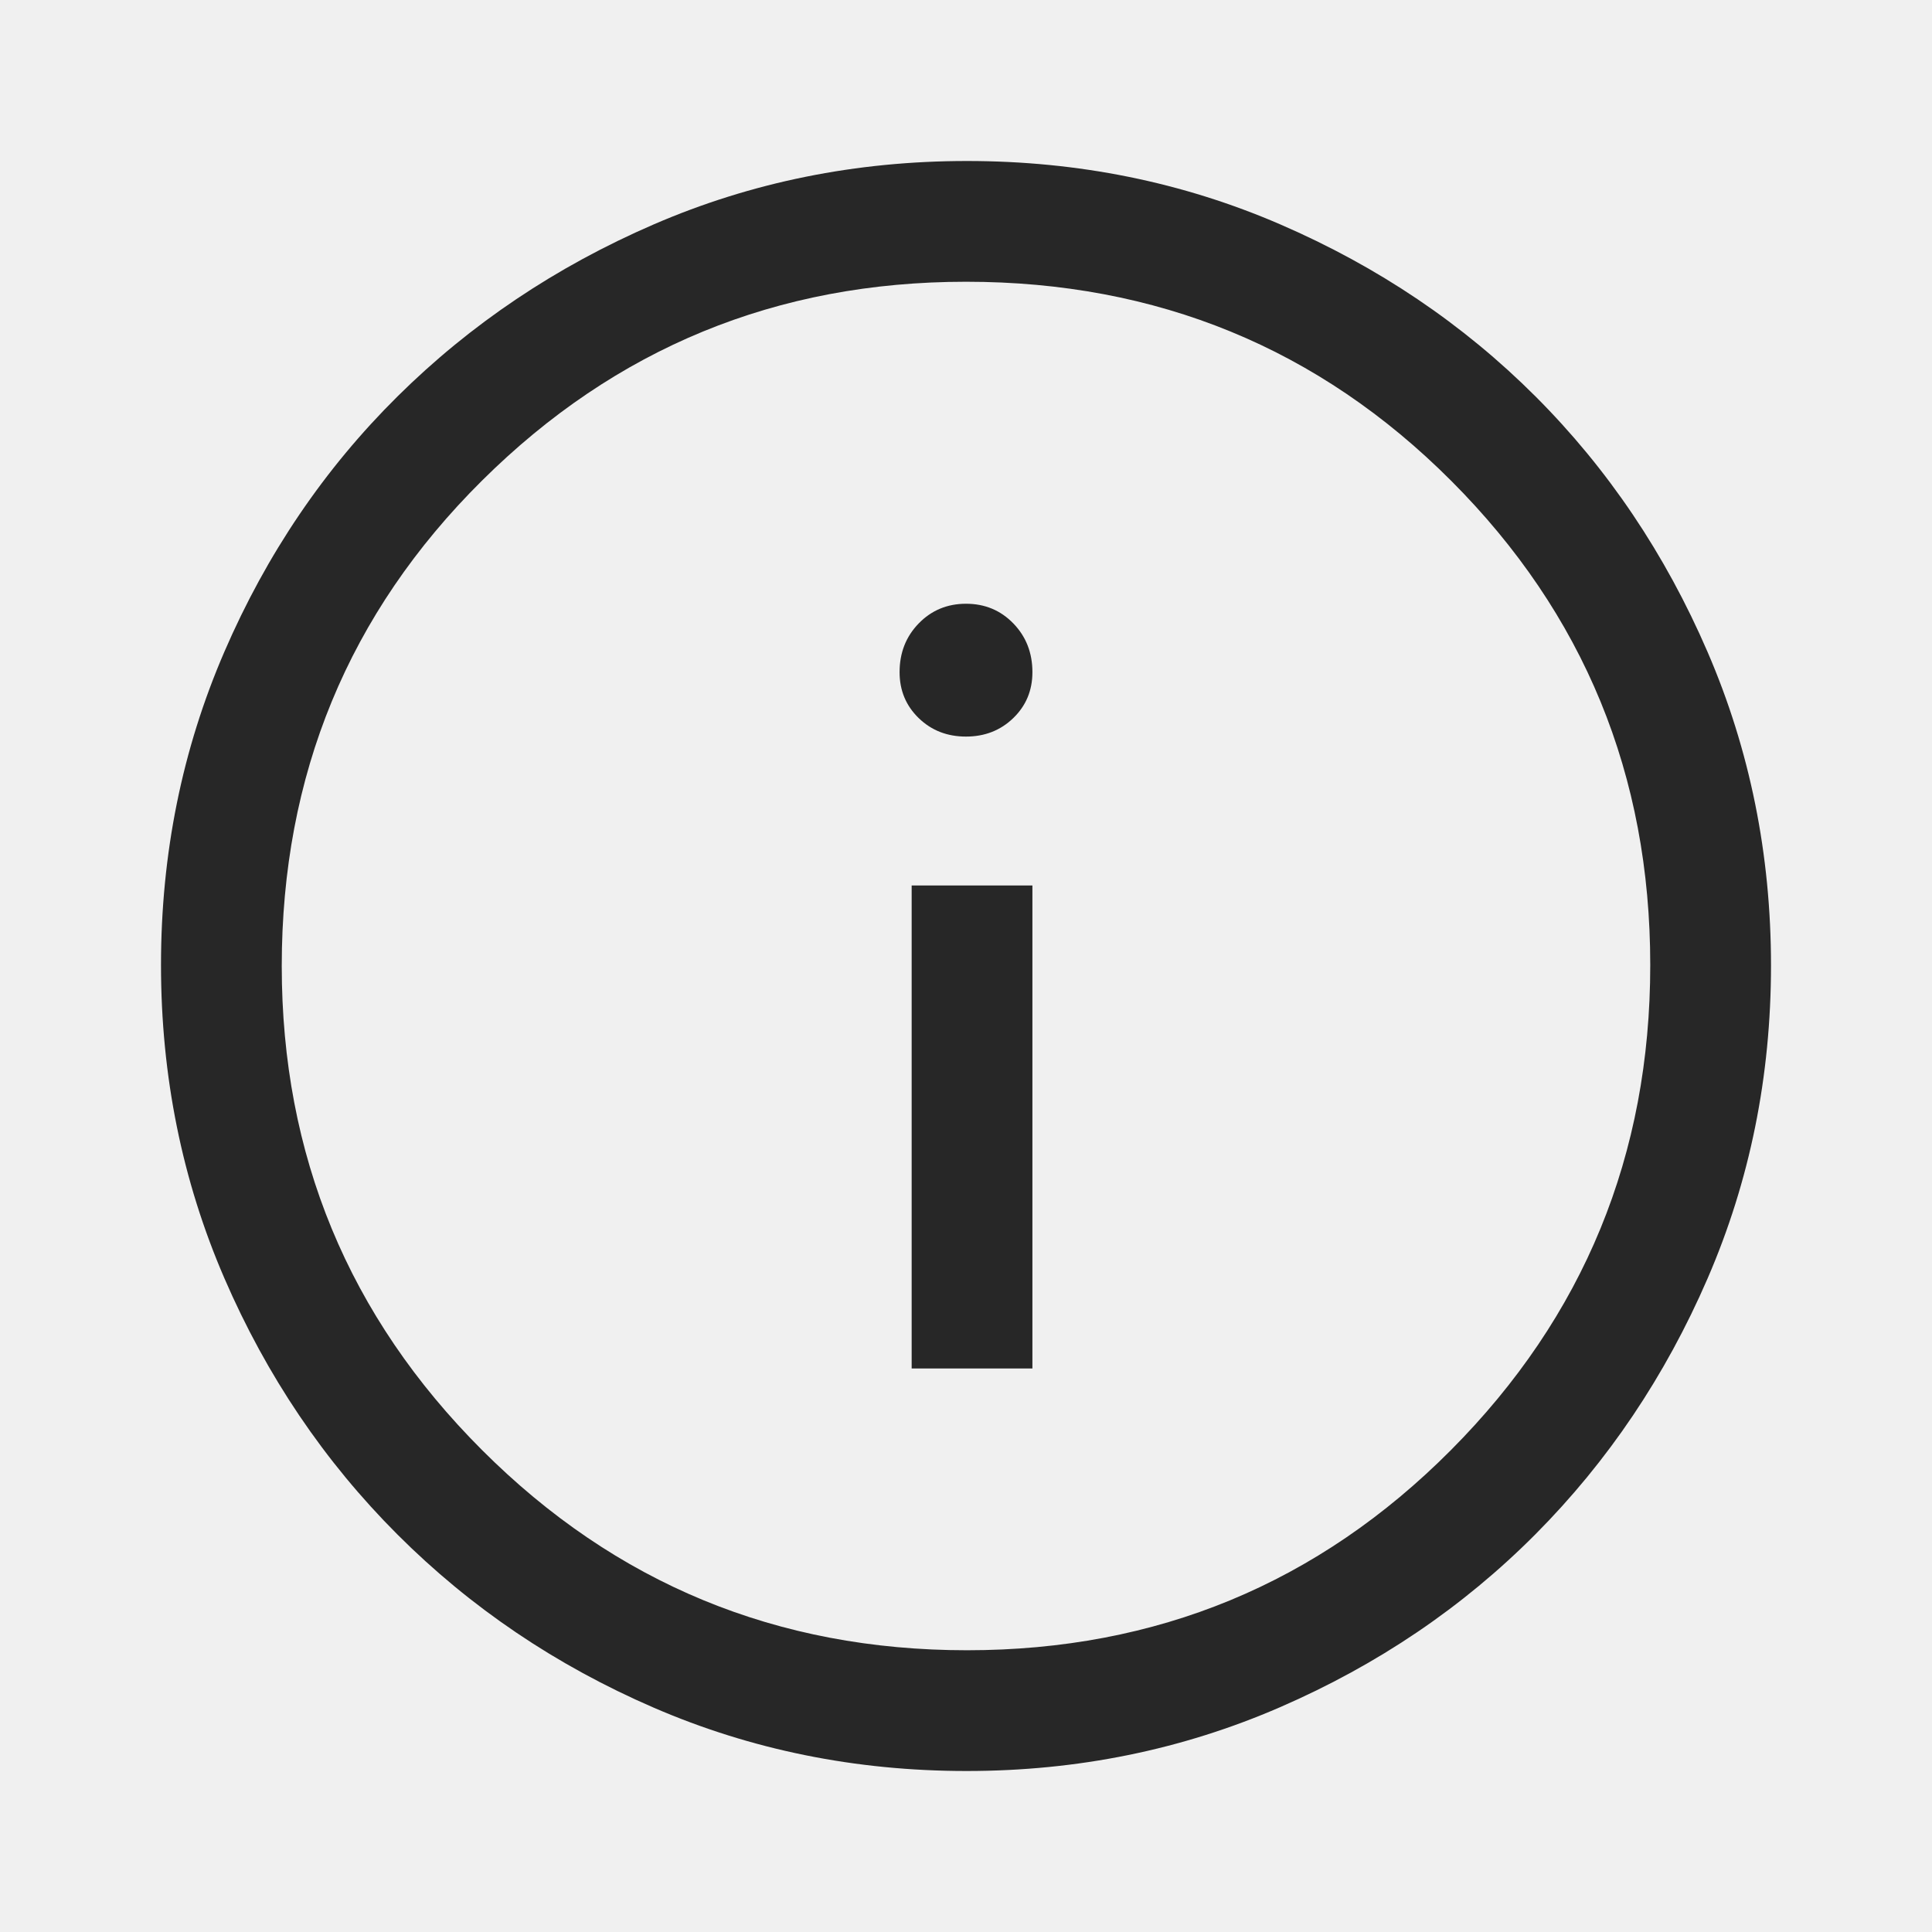
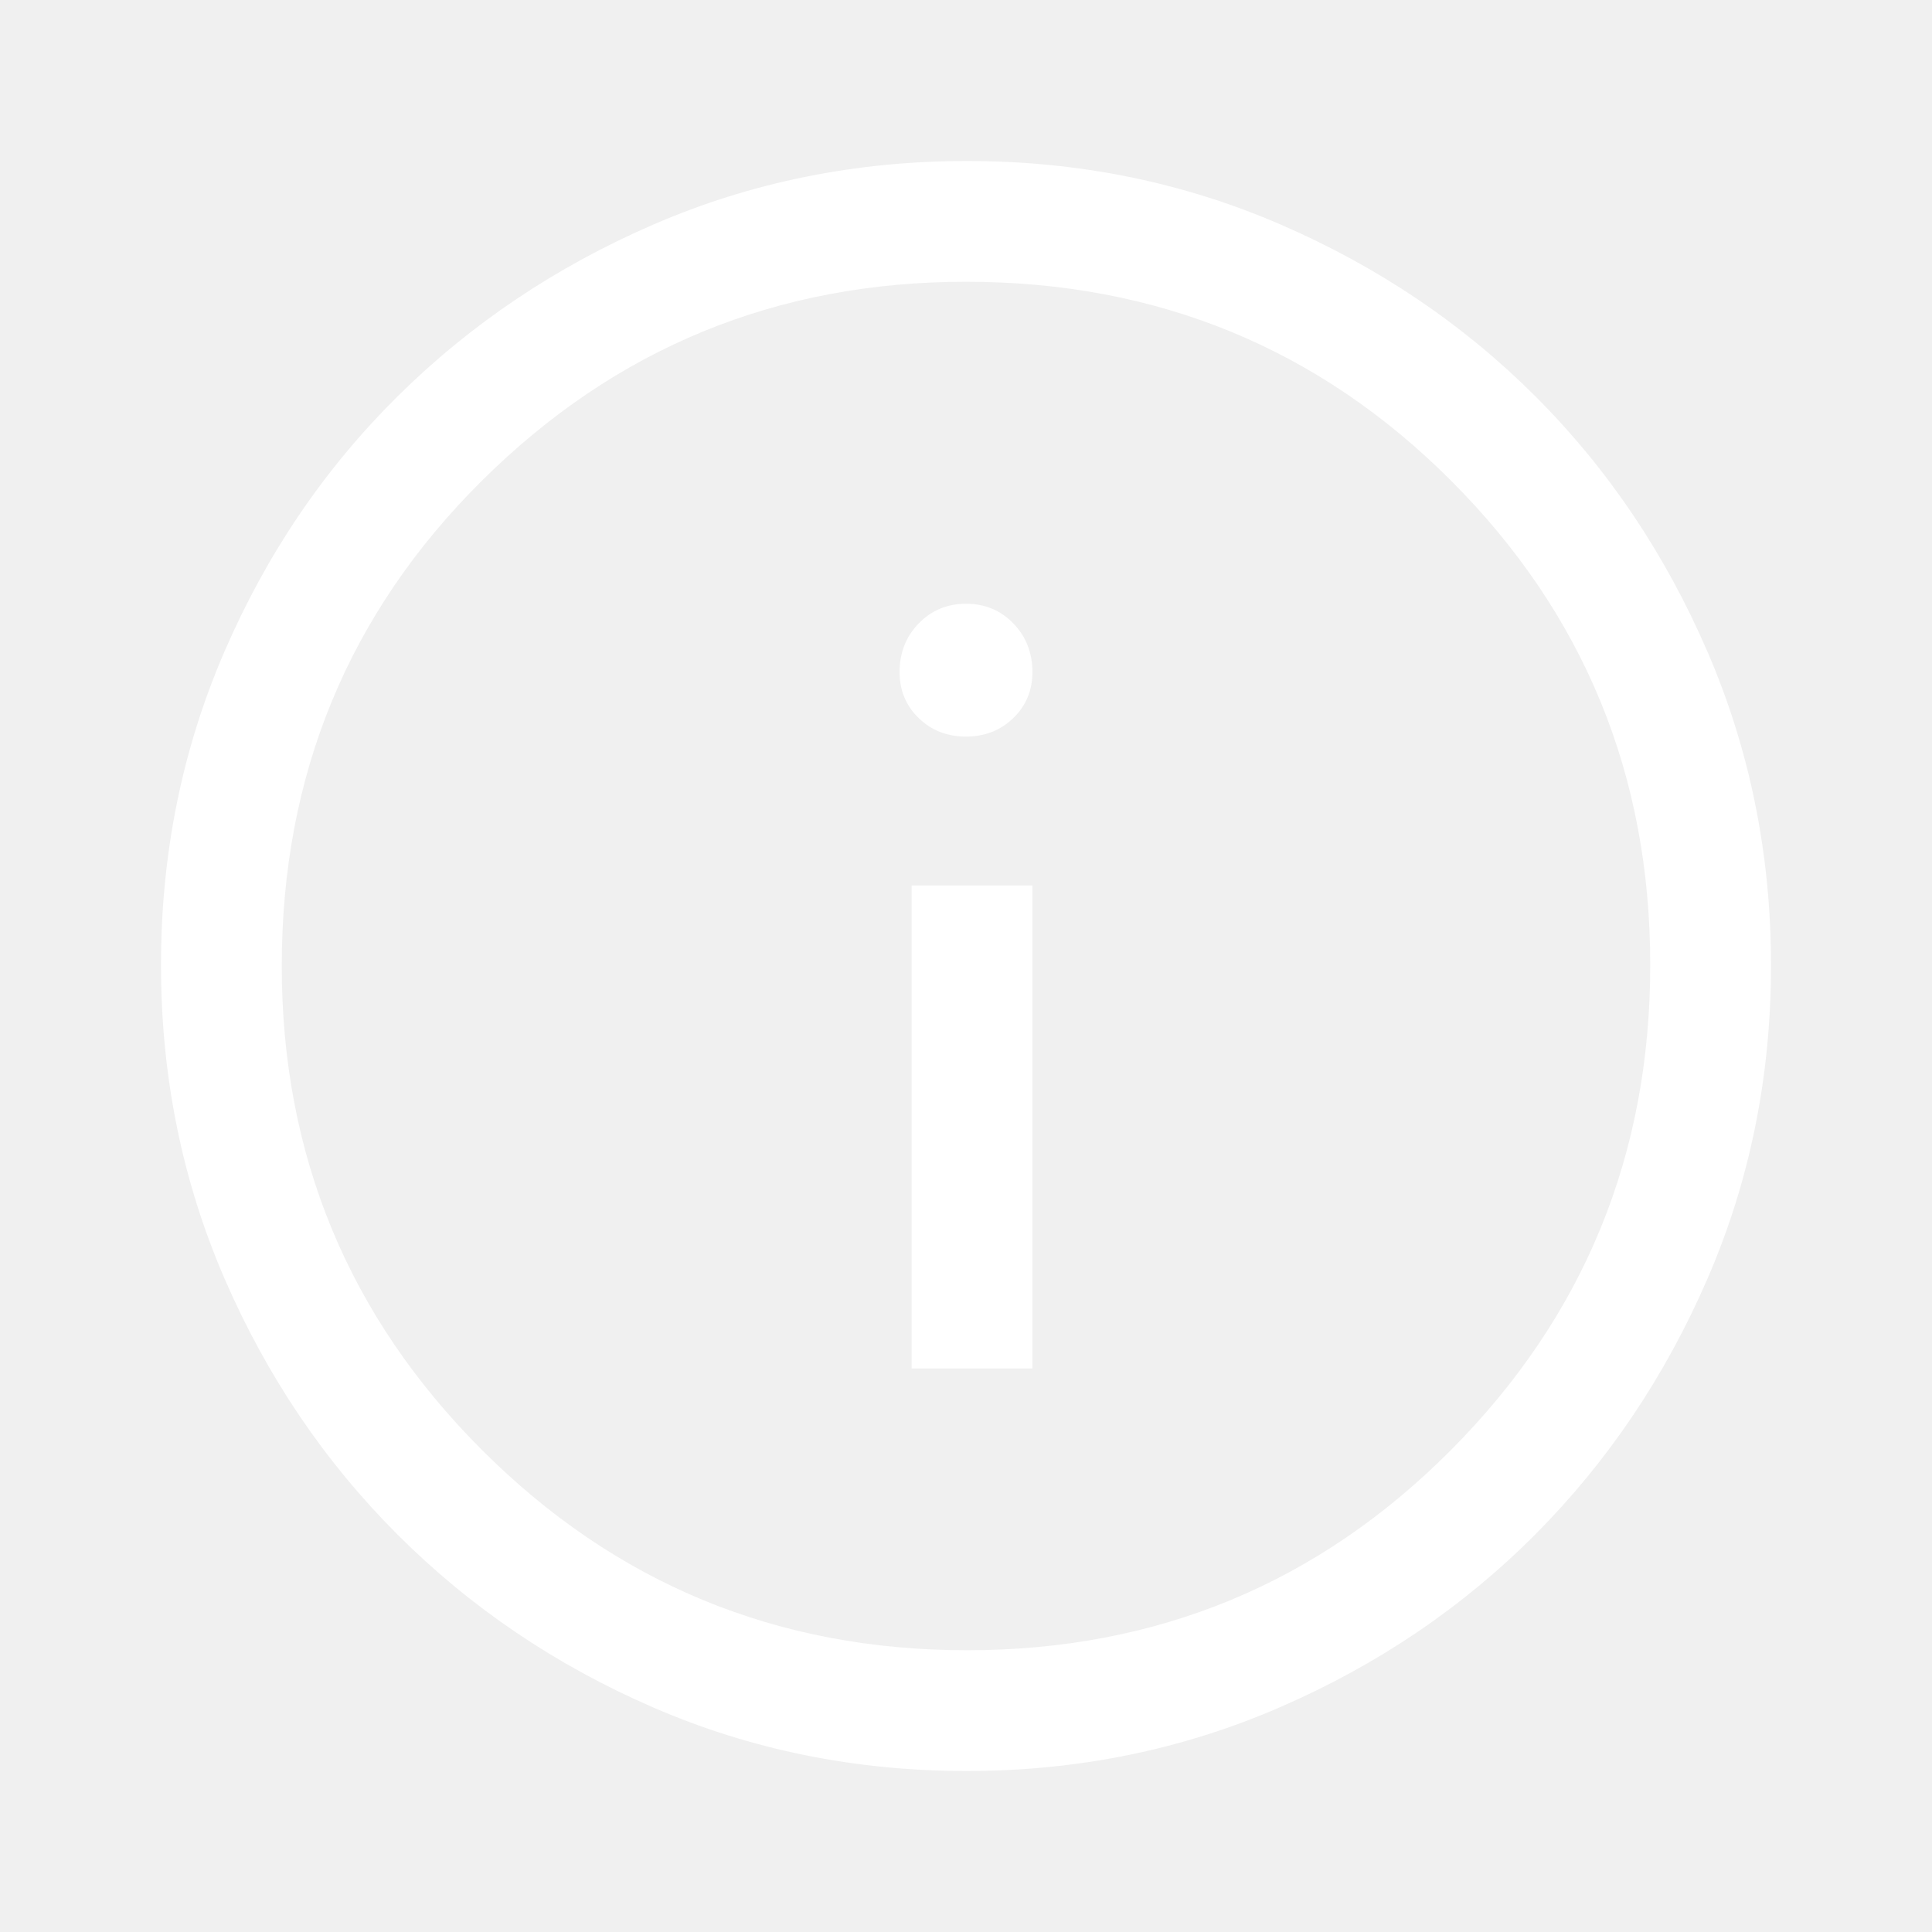
<svg xmlns="http://www.w3.org/2000/svg" width="48" height="48" viewBox="0 0 48 48" fill="none">
-   <path d="M22.65 34H25.65V22H22.65V34ZM23.999 18.3C24.466 18.3 24.858 18.147 25.175 17.84C25.492 17.533 25.65 17.153 25.65 16.7C25.65 16.218 25.492 15.815 25.176 15.489C24.86 15.163 24.468 15 24.001 15C23.534 15 23.142 15.163 22.825 15.489C22.508 15.815 22.35 16.218 22.35 16.7C22.35 17.153 22.508 17.533 22.824 17.84C23.14 18.147 23.532 18.3 23.999 18.3ZM24.014 44C21.256 44 18.664 43.475 16.238 42.425C13.813 41.375 11.692 39.942 9.875 38.125C8.058 36.308 6.625 34.186 5.575 31.758C4.525 29.33 4 26.736 4 23.975C4 21.214 4.525 18.62 5.575 16.192C6.625 13.764 8.058 11.65 9.875 9.85C11.692 8.05 13.814 6.625 16.242 5.575C18.67 4.525 21.264 4 24.025 4C26.786 4 29.38 4.525 31.808 5.575C34.236 6.625 36.35 8.05 38.15 9.85C39.95 11.65 41.375 13.767 42.425 16.2C43.475 18.633 44 21.229 44 23.986C44 26.744 43.475 29.336 42.425 31.762C41.375 34.187 39.95 36.305 38.15 38.116C36.35 39.926 34.233 41.36 31.8 42.416C29.367 43.472 26.771 44 24.014 44ZM24.025 41C28.742 41 32.75 39.342 36.05 36.025C39.35 32.708 41 28.692 41 23.975C41 19.258 39.353 15.25 36.059 11.95C32.766 8.65 28.746 7 24 7C19.3 7 15.292 8.647 11.975 11.941C8.658 15.234 7 19.254 7 24C7 28.7 8.658 32.708 11.975 36.025C15.292 39.342 19.308 41 24.025 41Z" fill="#272727" />
+   <path d="M22.65 34H25.65V22H22.65V34ZM23.999 18.3C24.466 18.3 24.858 18.147 25.175 17.84C25.492 17.533 25.65 17.153 25.65 16.7C25.65 16.218 25.492 15.815 25.176 15.489C24.86 15.163 24.468 15 24.001 15C23.534 15 23.142 15.163 22.825 15.489C22.508 15.815 22.35 16.218 22.35 16.7C22.35 17.153 22.508 17.533 22.824 17.84C23.14 18.147 23.532 18.3 23.999 18.3ZM24.014 44C21.256 44 18.664 43.475 16.238 42.425C13.813 41.375 11.692 39.942 9.875 38.125C8.058 36.308 6.625 34.186 5.575 31.758C4.525 29.33 4 26.736 4 23.975C4 21.214 4.525 18.62 5.575 16.192C6.625 13.764 8.058 11.65 9.875 9.85C11.692 8.05 13.814 6.625 16.242 5.575C18.67 4.525 21.264 4 24.025 4C26.786 4 29.38 4.525 31.808 5.575C34.236 6.625 36.35 8.05 38.15 9.85C39.95 11.65 41.375 13.767 42.425 16.2C43.475 18.633 44 21.229 44 23.986C44 26.744 43.475 29.336 42.425 31.762C41.375 34.187 39.95 36.305 38.15 38.116C36.35 39.926 34.233 41.36 31.8 42.416C29.367 43.472 26.771 44 24.014 44ZM24.025 41C28.742 41 32.75 39.342 36.05 36.025C39.35 32.708 41 28.692 41 23.975C41 19.258 39.353 15.25 36.059 11.95C32.766 8.65 28.746 7 24 7C19.3 7 15.292 8.647 11.975 11.941C8.658 15.234 7 19.254 7 24C7 28.7 8.658 32.708 11.975 36.025C15.292 39.342 19.308 41 24.025 41Z" fill="#ffffff" />
</svg>
